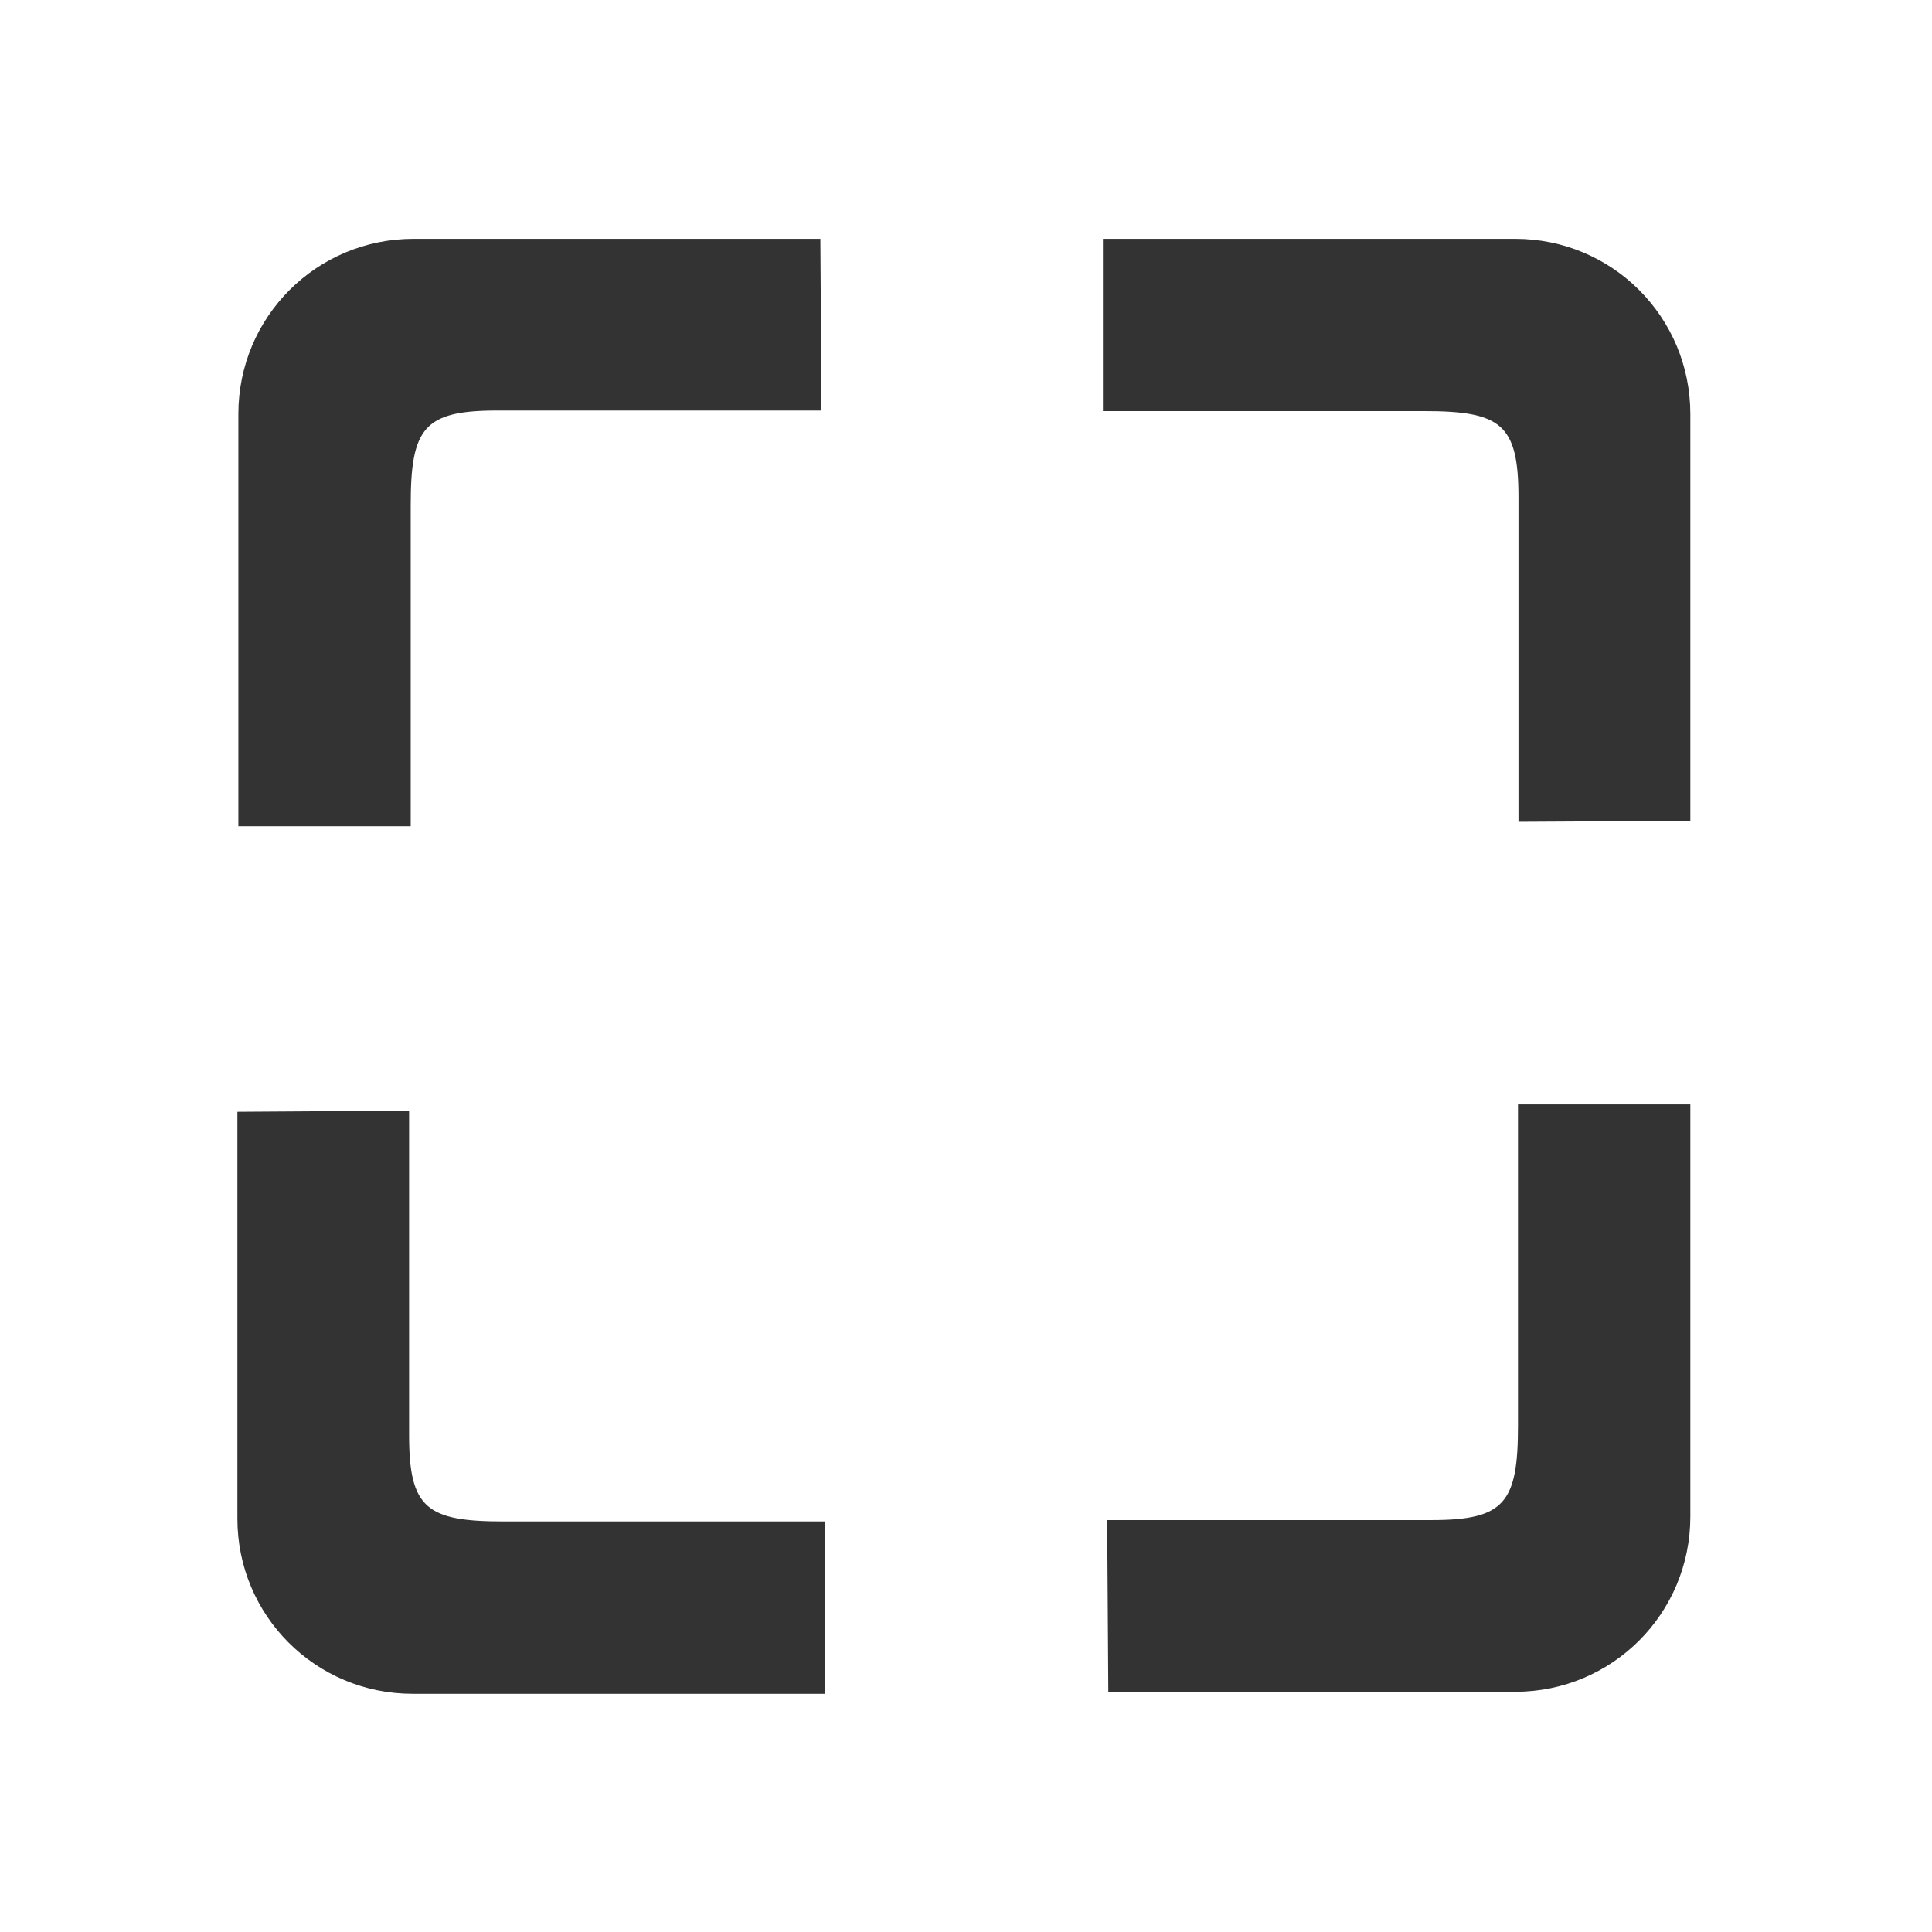
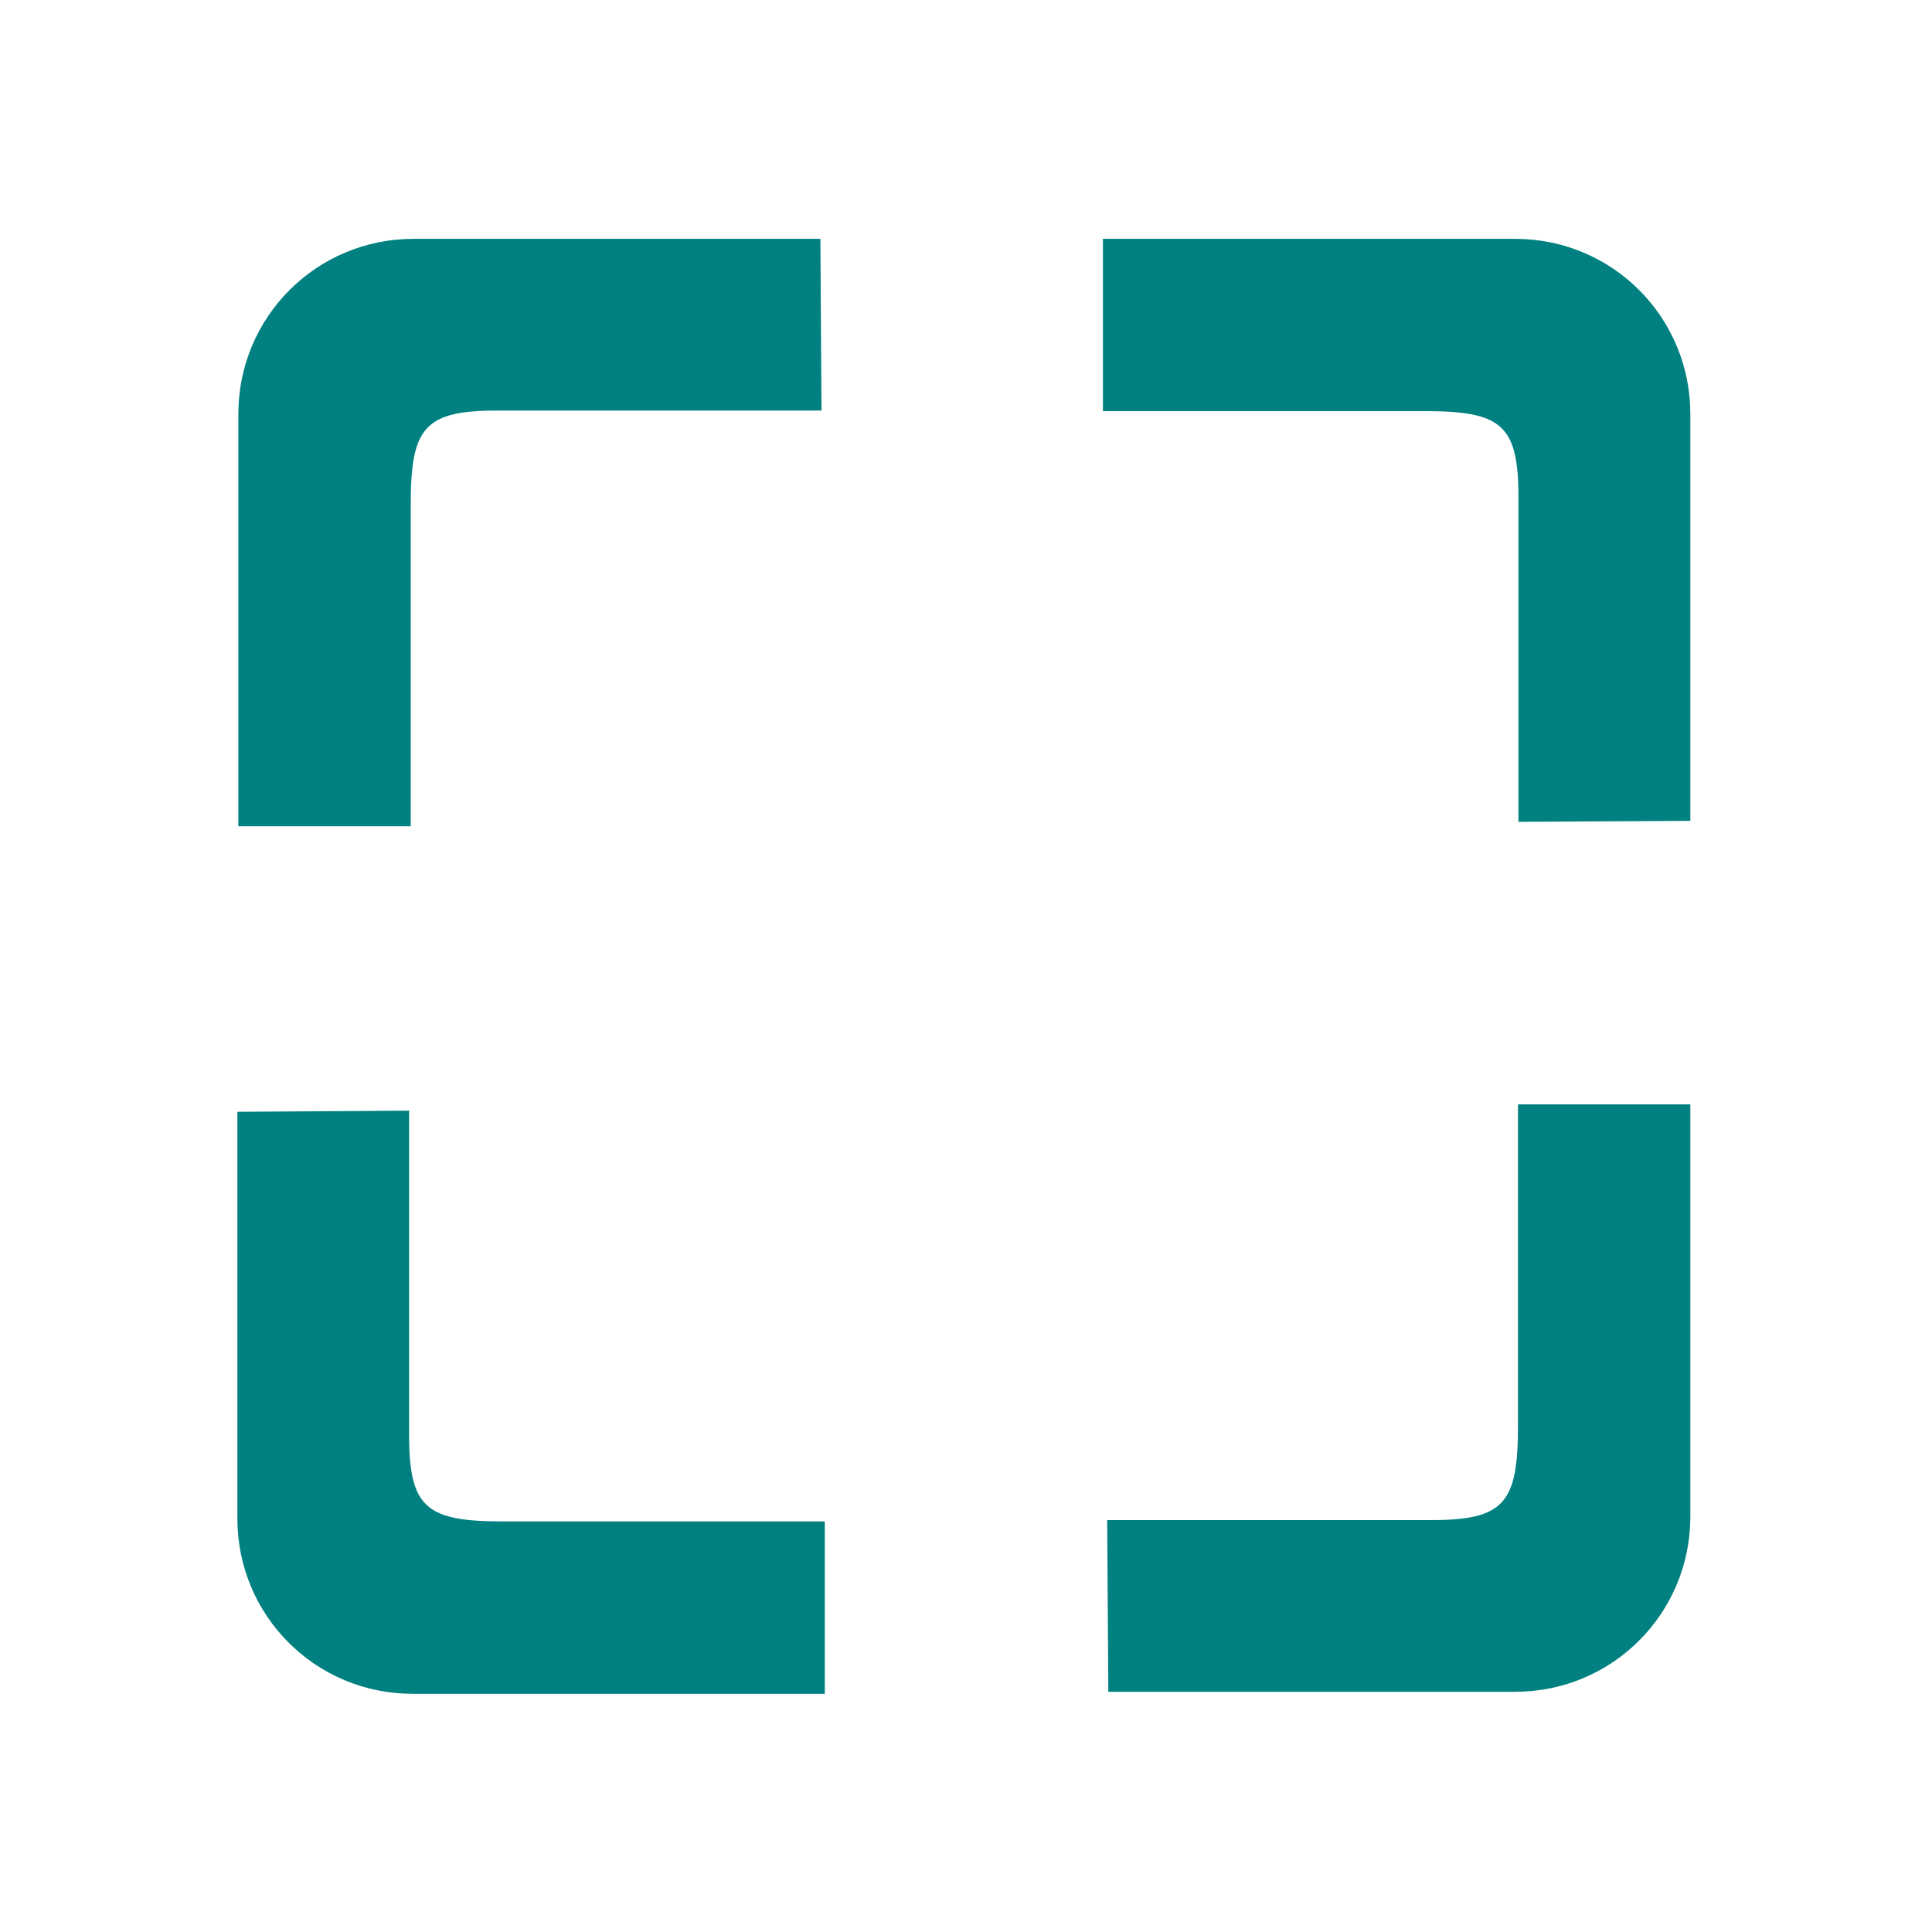
<svg xmlns="http://www.w3.org/2000/svg" version="1.1" x="0px" y="0px" width="24px" height="24px" viewBox="0 0 24 24" style="enable-background:new 0 0 24 24;" xml:space="preserve" id="svg6">
  <defs id="defs10" />
  <g id="Guides" style="display:none;">
</g>
-   <path style="opacity:1;vector-effect:none;fill:#333333;fill-opacity:1;stroke:none;stroke-width:3;stroke-linecap:butt;stroke-linejoin:round;stroke-miterlimit:4;stroke-dasharray:none;stroke-dashoffset:0;stroke-opacity:1" d="M 5.137 2.967 C 3.932 2.967 2.961 3.937 2.961 5.143 L 2.961 10.264 L 5.102 10.264 L 5.102 6.275 C 5.102 5.317 5.265 5.1 6.176 5.1 L 10.205 5.1 L 10.191 2.967 L 5.137 2.967 z M 13.701 2.967 L 13.701 5.107 L 17.689 5.107 C 18.648 5.107 18.863 5.269 18.863 6.18 L 18.863 10.209 L 20.998 10.197 L 20.998 5.143 C 20.998 3.937 20.027 2.967 18.822 2.967 L 13.701 2.967 z M 18.857 13.719 L 18.857 17.707 C 18.857 18.665 18.694 18.883 17.783 18.883 L 13.754 18.883 L 13.768 21.016 L 18.822 21.016 C 20.027 21.016 20.998 20.045 20.998 18.84 L 20.998 13.719 L 18.857 13.719 z M 5.082 13.797 L 2.949 13.811 L 2.949 18.865 C 2.949 20.07 3.92 21.041 5.125 21.041 L 10.246 21.041 L 10.246 18.9 L 6.258 18.9 C 5.3 18.9 5.082 18.737 5.082 17.826 L 5.082 13.797 z " id="path898" />
+   <path style="opacity:1;vector-effect:none;fill:#008080;fill-opacity:1;stroke:none;stroke-width:3;stroke-linecap:butt;stroke-linejoin:round;stroke-miterlimit:4;stroke-dasharray:none;stroke-dashoffset:0;stroke-opacity:1" d="M 5.137 2.967 C 3.932 2.967 2.961 3.937 2.961 5.143 L 2.961 10.264 L 5.102 10.264 L 5.102 6.275 C 5.102 5.317 5.265 5.1 6.176 5.1 L 10.205 5.1 L 10.191 2.967 L 5.137 2.967 z M 13.701 2.967 L 13.701 5.107 L 17.689 5.107 C 18.648 5.107 18.863 5.269 18.863 6.18 L 18.863 10.209 L 20.998 10.197 L 20.998 5.143 C 20.998 3.937 20.027 2.967 18.822 2.967 L 13.701 2.967 z M 18.857 13.719 L 18.857 17.707 C 18.857 18.665 18.694 18.883 17.783 18.883 L 13.754 18.883 L 13.768 21.016 L 18.822 21.016 C 20.027 21.016 20.998 20.045 20.998 18.84 L 20.998 13.719 L 18.857 13.719 z M 5.082 13.797 L 2.949 13.811 L 2.949 18.865 C 2.949 20.07 3.92 21.041 5.125 21.041 L 10.246 21.041 L 10.246 18.9 L 6.258 18.9 C 5.3 18.9 5.082 18.737 5.082 17.826 L 5.082 13.797 z " id="path898" />
</svg>
